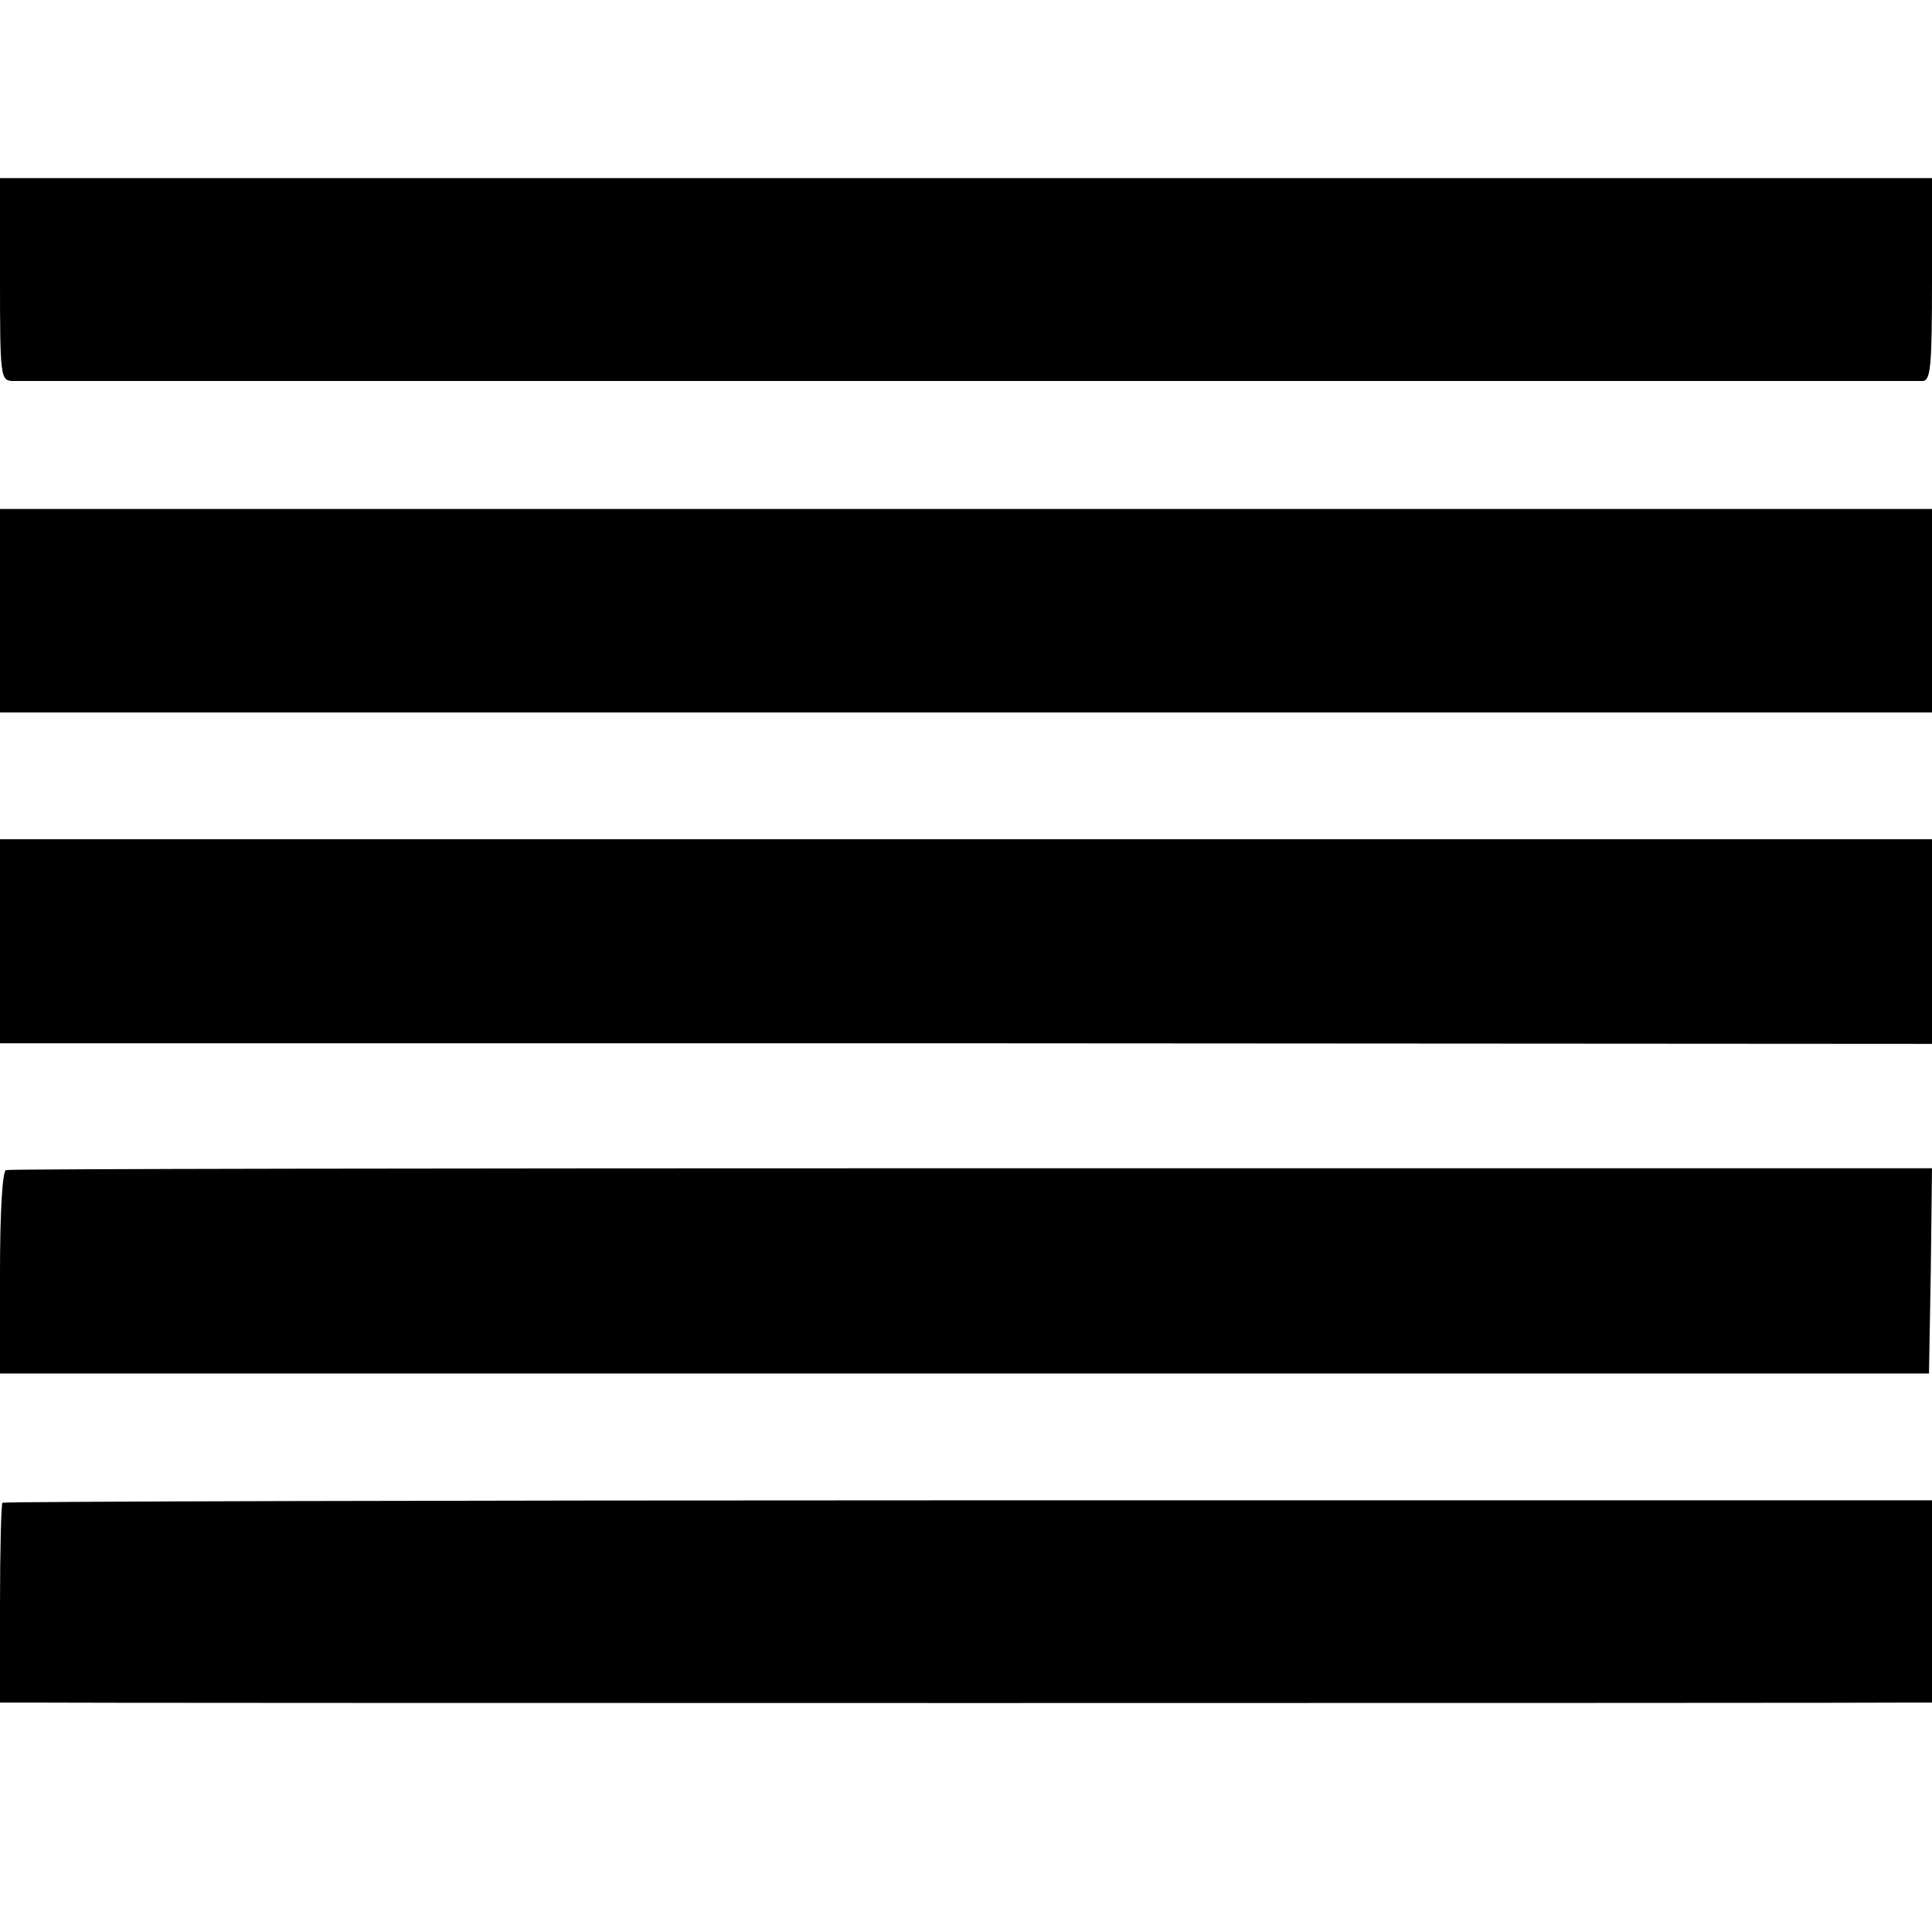
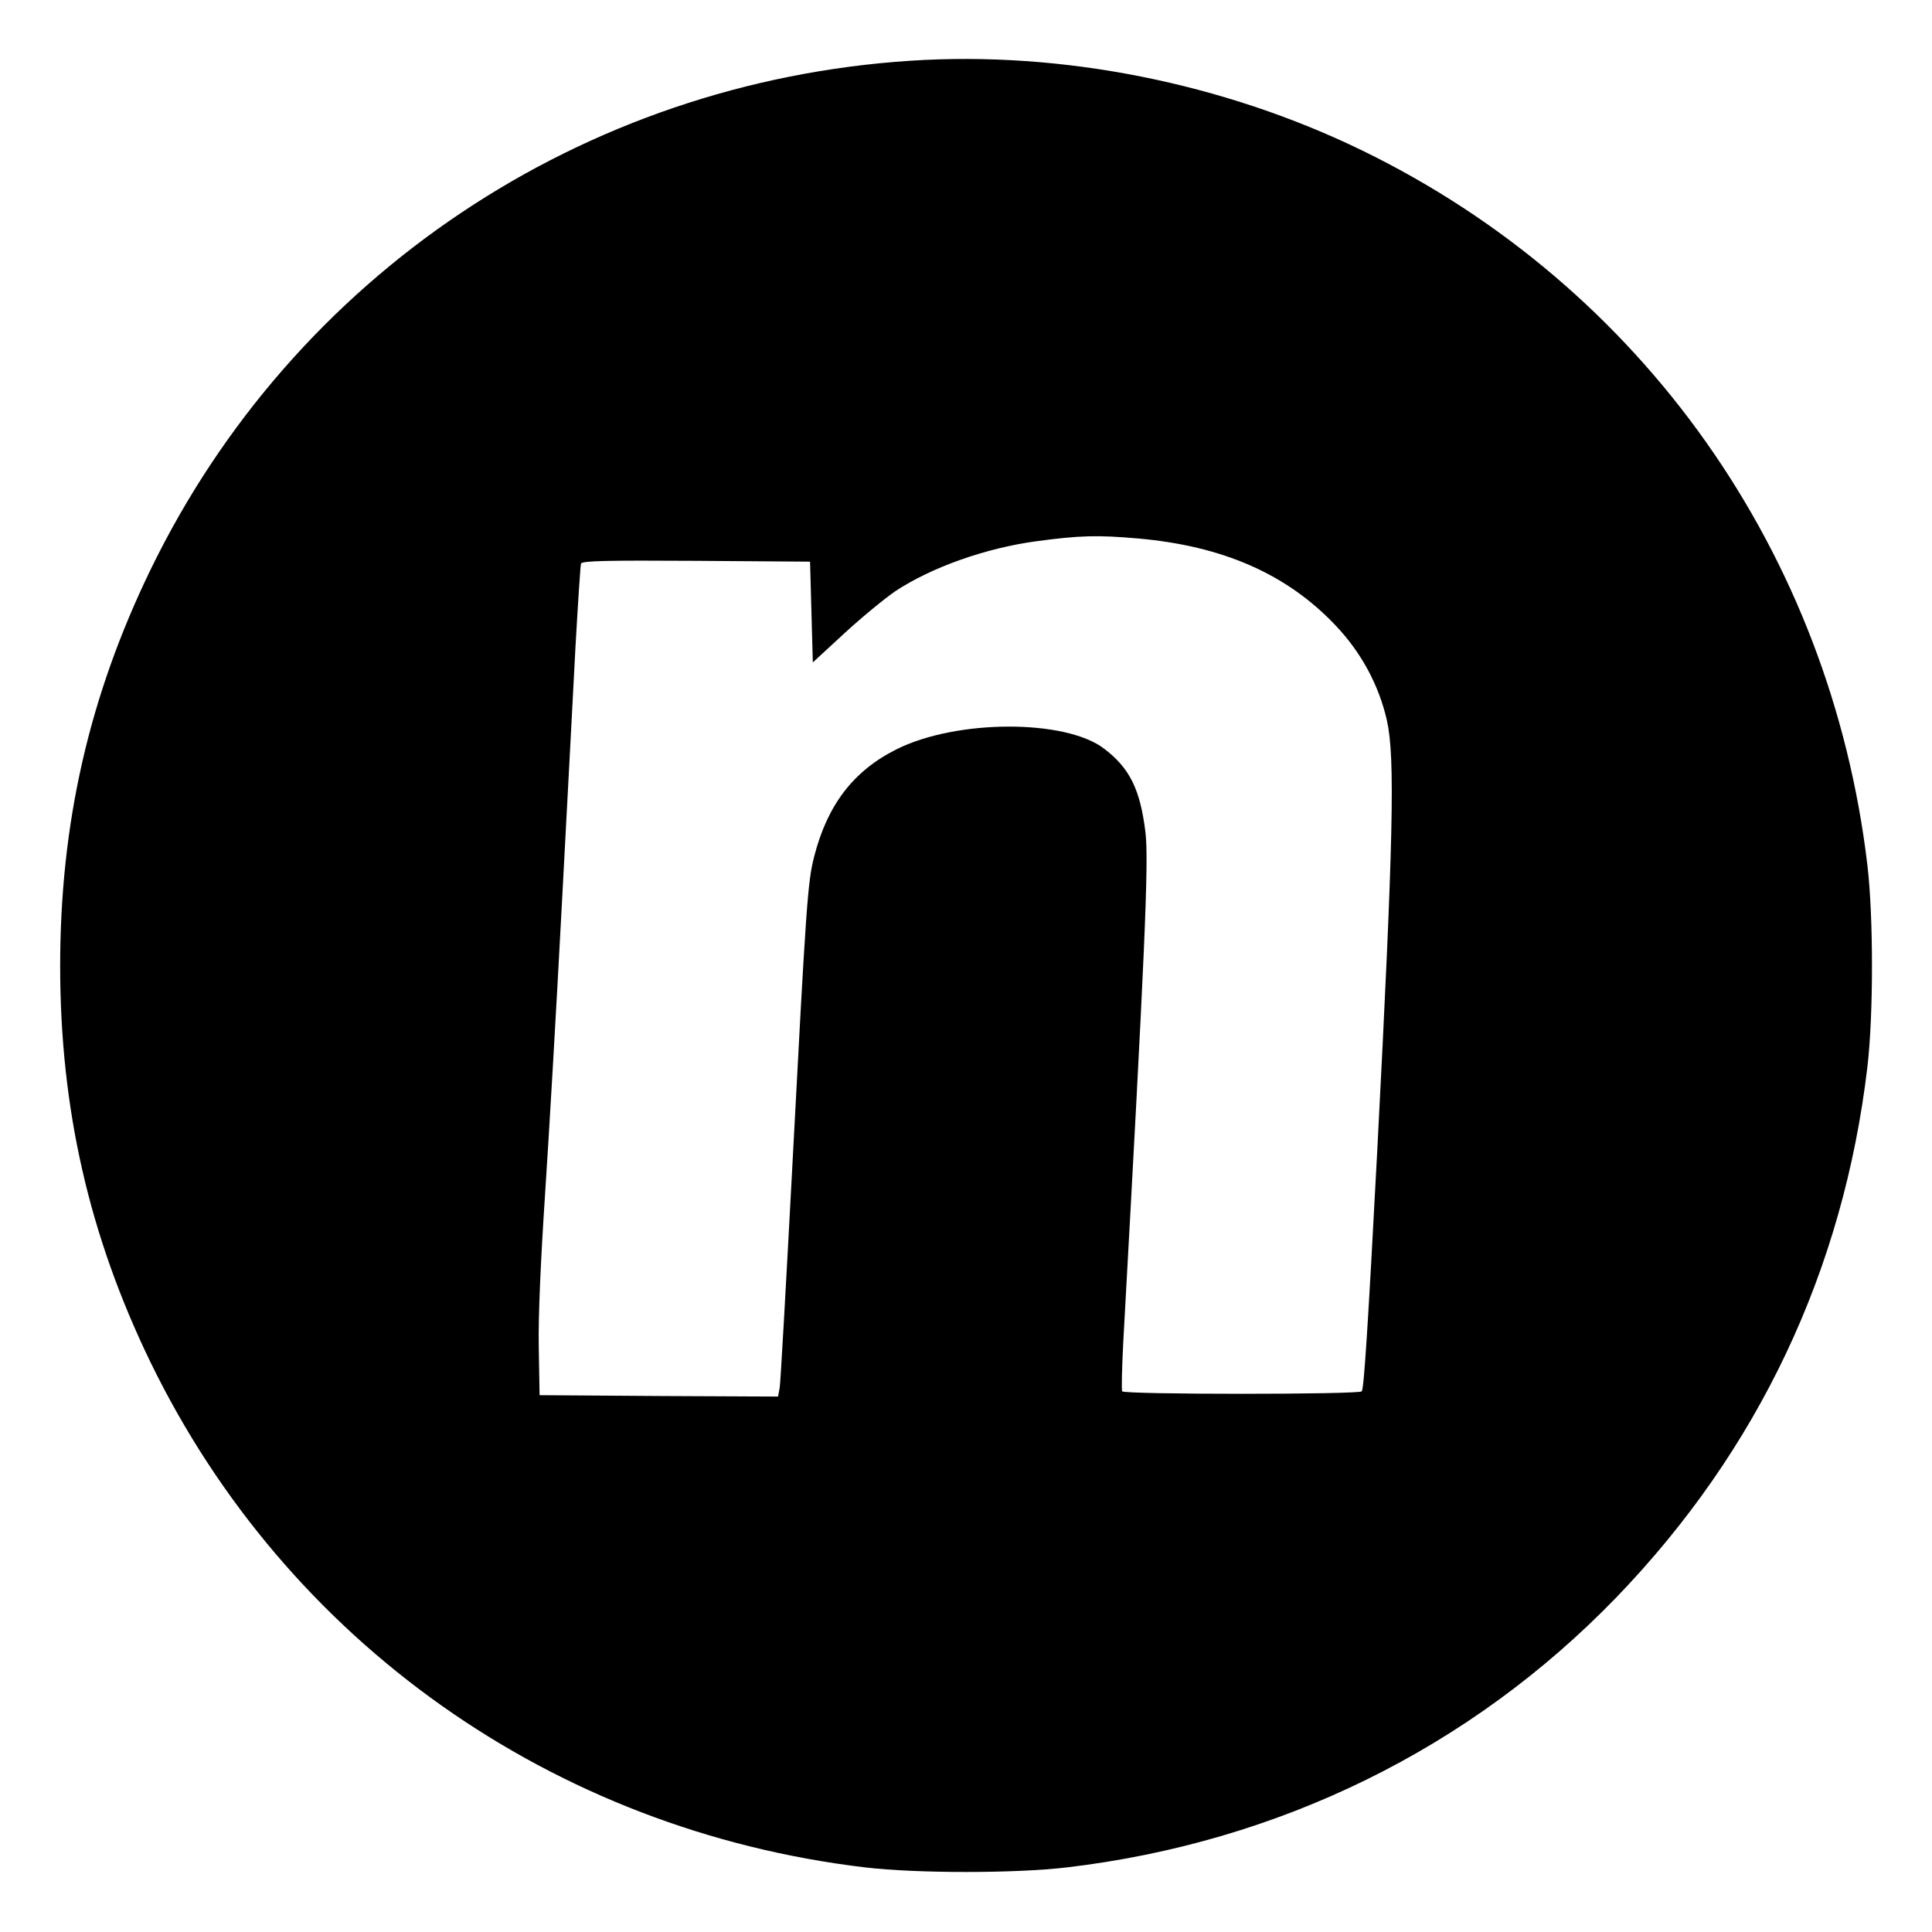
- <svg xmlns="http://www.w3.org/2000/svg" version="1.0" width="320pt" height="320pt" viewBox="0 0 320 320" preserveAspectRatio="xMidYMid meet">
-   <g transform="translate(0,320) scale(0.1,-0.1)" fill="#000000" stroke="none">
-     <path d="M0 2738 c0 -161 1 -168 20 -169 11 0 724 0 1585 0 861 0 1572 0 1580 0 13 1 15 27 15 169 l0 167 -1600 0 -1600 0 0 -167z" />
-     <path d="M0 2189 l0 -169 1600 0 1600 0 0 169 0 168 -1600 0 -1600 0 0 -168z" />
-     <path d="M0 1641 l0 -169 1600 0 1600 -1 0 170 0 169 -1600 0 -1600 0 0 -169z" />
-     <path d="M10 1262 c-6 -2 -10 -68 -10 -170 l0 -167 1597 0 1598 0 3 170 2 170 -1590 0 c-874 0 -1595 -1 -1600 -3z" />
-     <path d="M4 711 c-2 -2 -4 -78 -4 -168 l0 -163 48 0 c53 -1 3082 -1 3125 0 l27 0 0 168 0 167 -1596 0 c-878 0 -1598 -2 -1600 -4z" />
+ <svg xmlns="http://www.w3.org/2000/svg" version="1.0" width="700pt" height="700pt" viewBox="0 0 700 700" preserveAspectRatio="xMidYMid meet">
+   <g transform="translate(0,700) scale(0.1,-0.1)" fill="#000000" stroke="none">
+     <path d="M3300 6780 c-1190 -77 -2237 -778 -2755 -1845 -222 -458 -327 -918 -327 -1435 0 -517 105 -977 327 -1435 493 -1014 1460 -1697 2590 -1831 188 -22 542 -22 730 0 770 91 1462 431 1991 978 514 533 823 1184 910 1923 22 188 22 542 0 730 -134 1131 -816 2096 -1831 2590 -502 244 -1087 361 -1635 325z m823 -1731 c308 -27 540 -129 716 -315 94 -99 157 -217 186 -344 30 -133 24 -426 -35 -1560 -34 -645 -48 -858 -56 -871 -7 -12 -861 -12 -868 0 -3 4 -1 86 4 182 78 1407 93 1741 80 1845 -19 154 -57 231 -149 301 -140 108 -536 107 -753 -2 -156 -78 -250 -201 -298 -388 -24 -94 -29 -168 -80 -1137 -22 -415 -42 -770 -45 -788 l-6 -32 -432 2 -432 3 -3 175 c-2 111 7 313 23 555 14 209 41 675 60 1035 19 360 42 786 50 945 9 160 18 296 20 303 4 10 92 12 417 10 l413 -3 5 -183 5 -182 115 106 c63 58 146 126 184 152 130 86 326 156 511 181 156 21 222 23 368 10z" />
  </g>
</svg>
